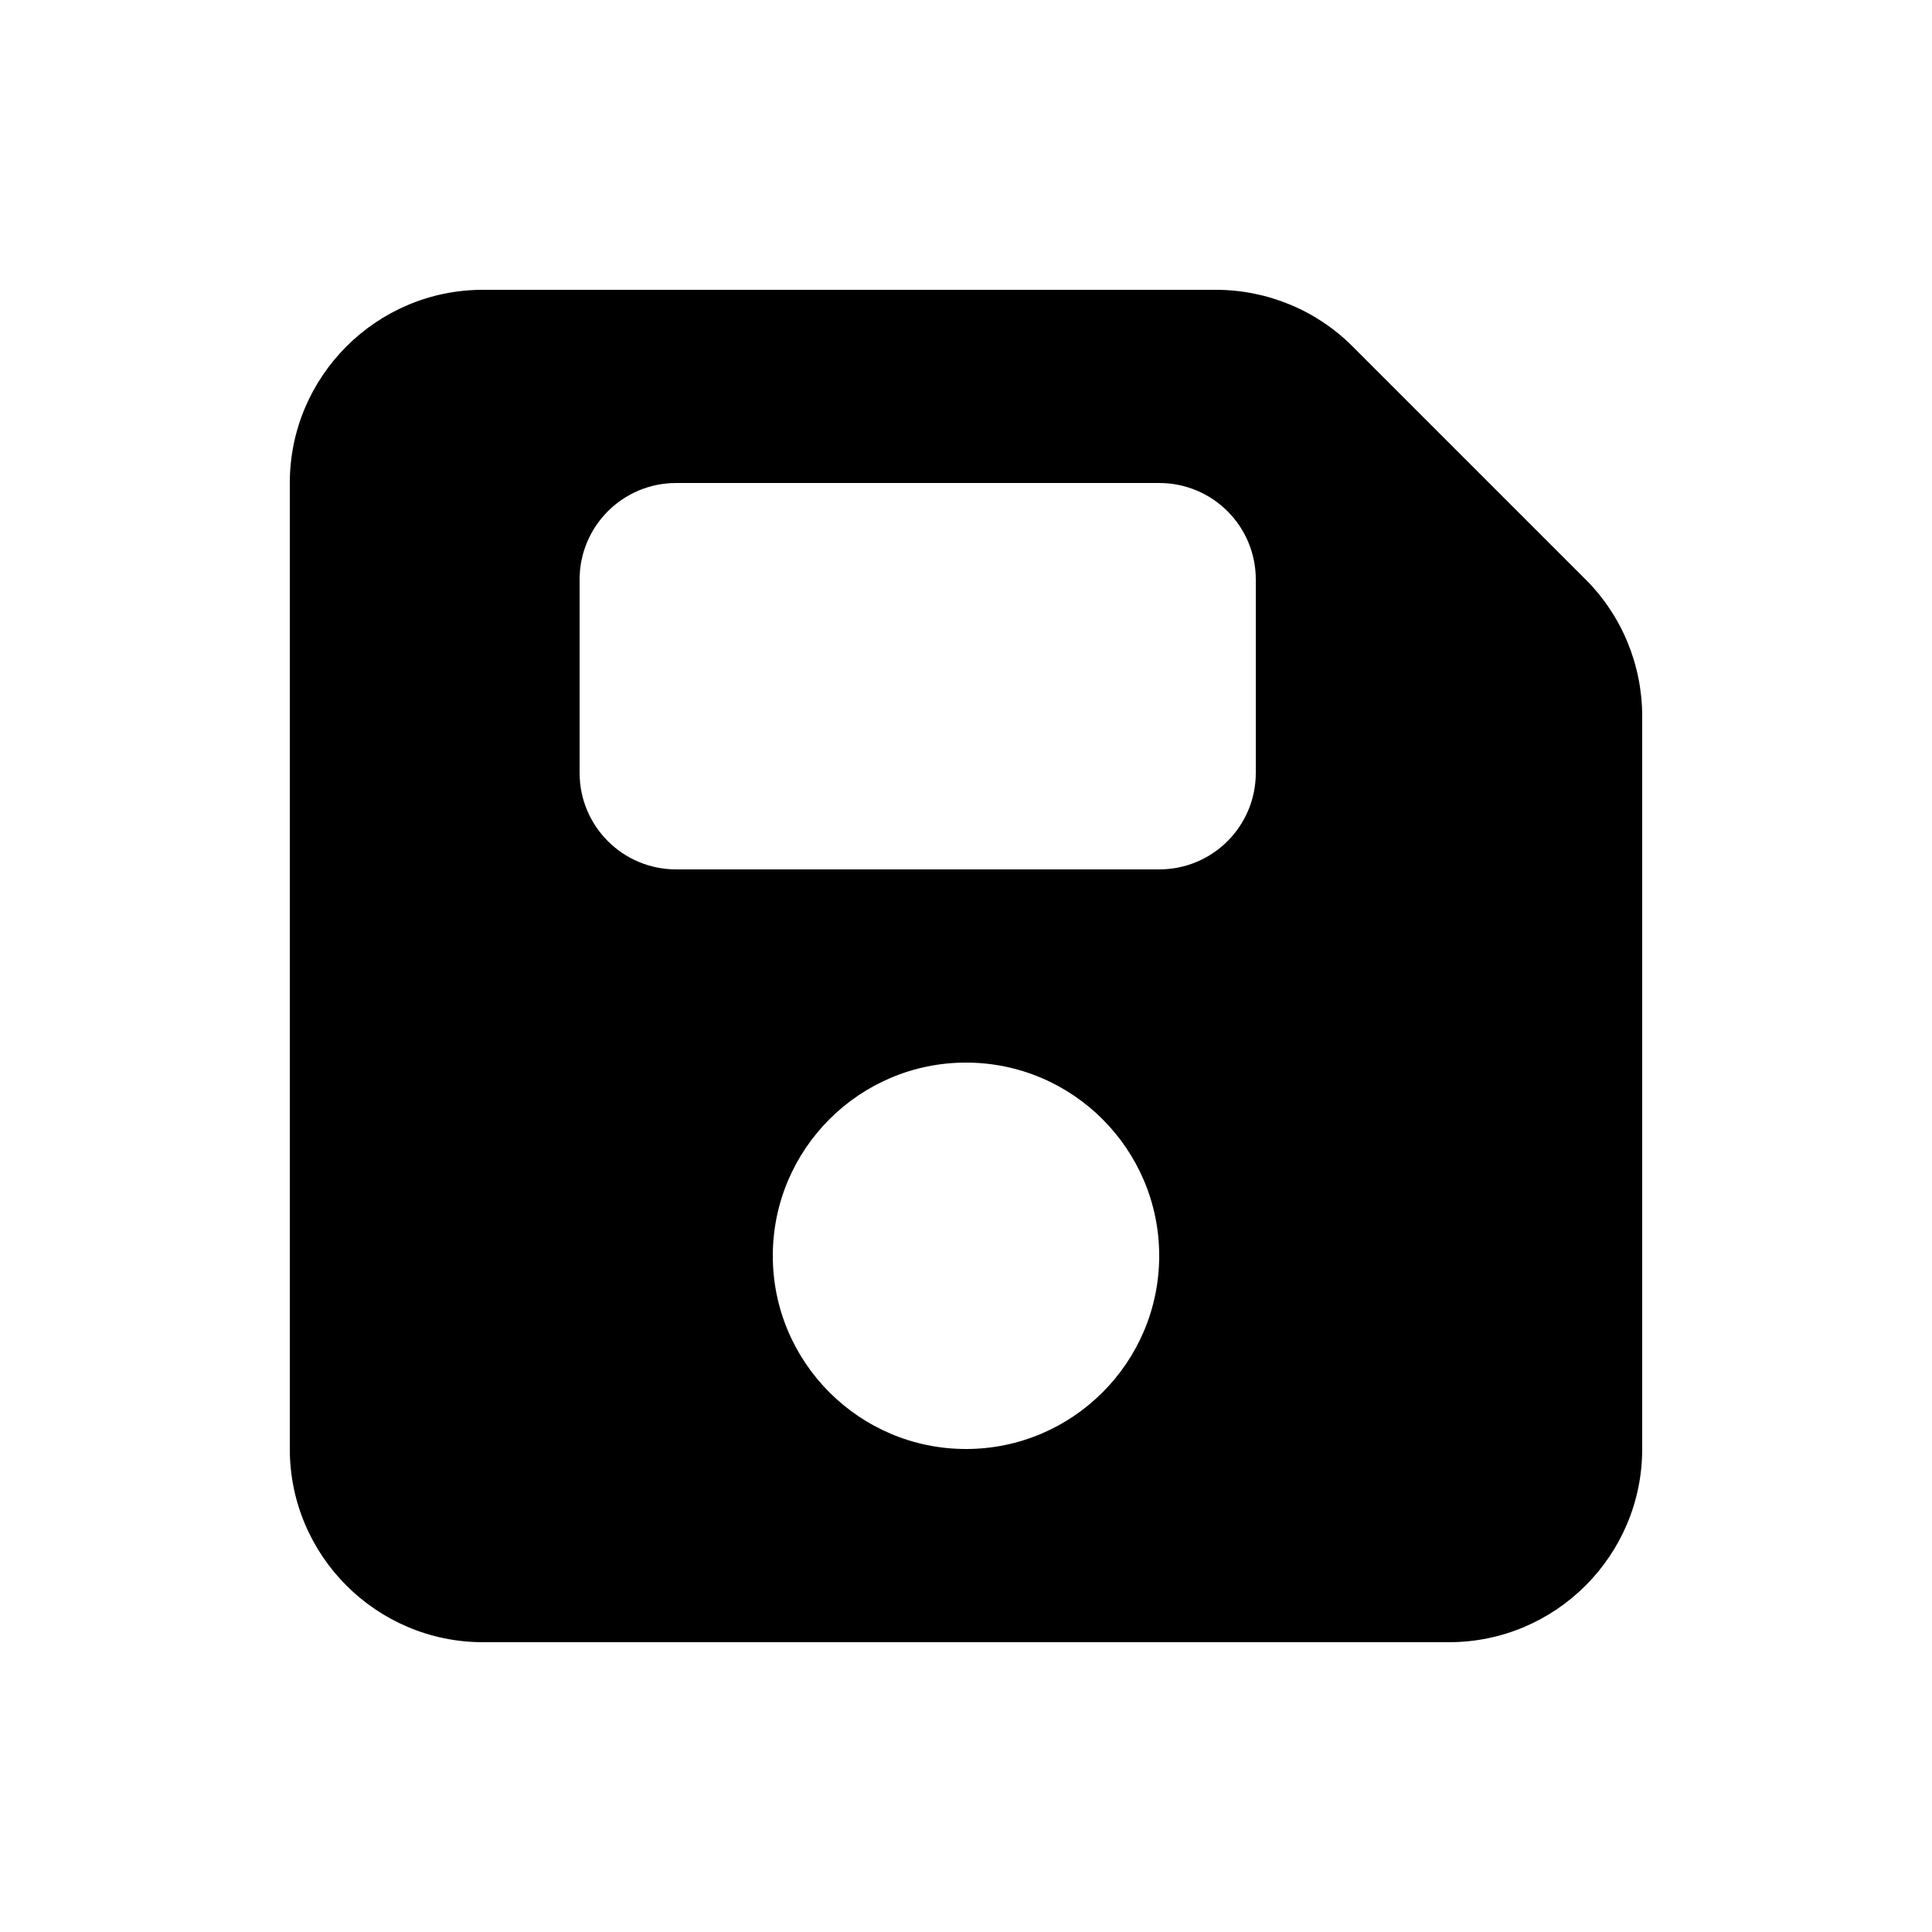
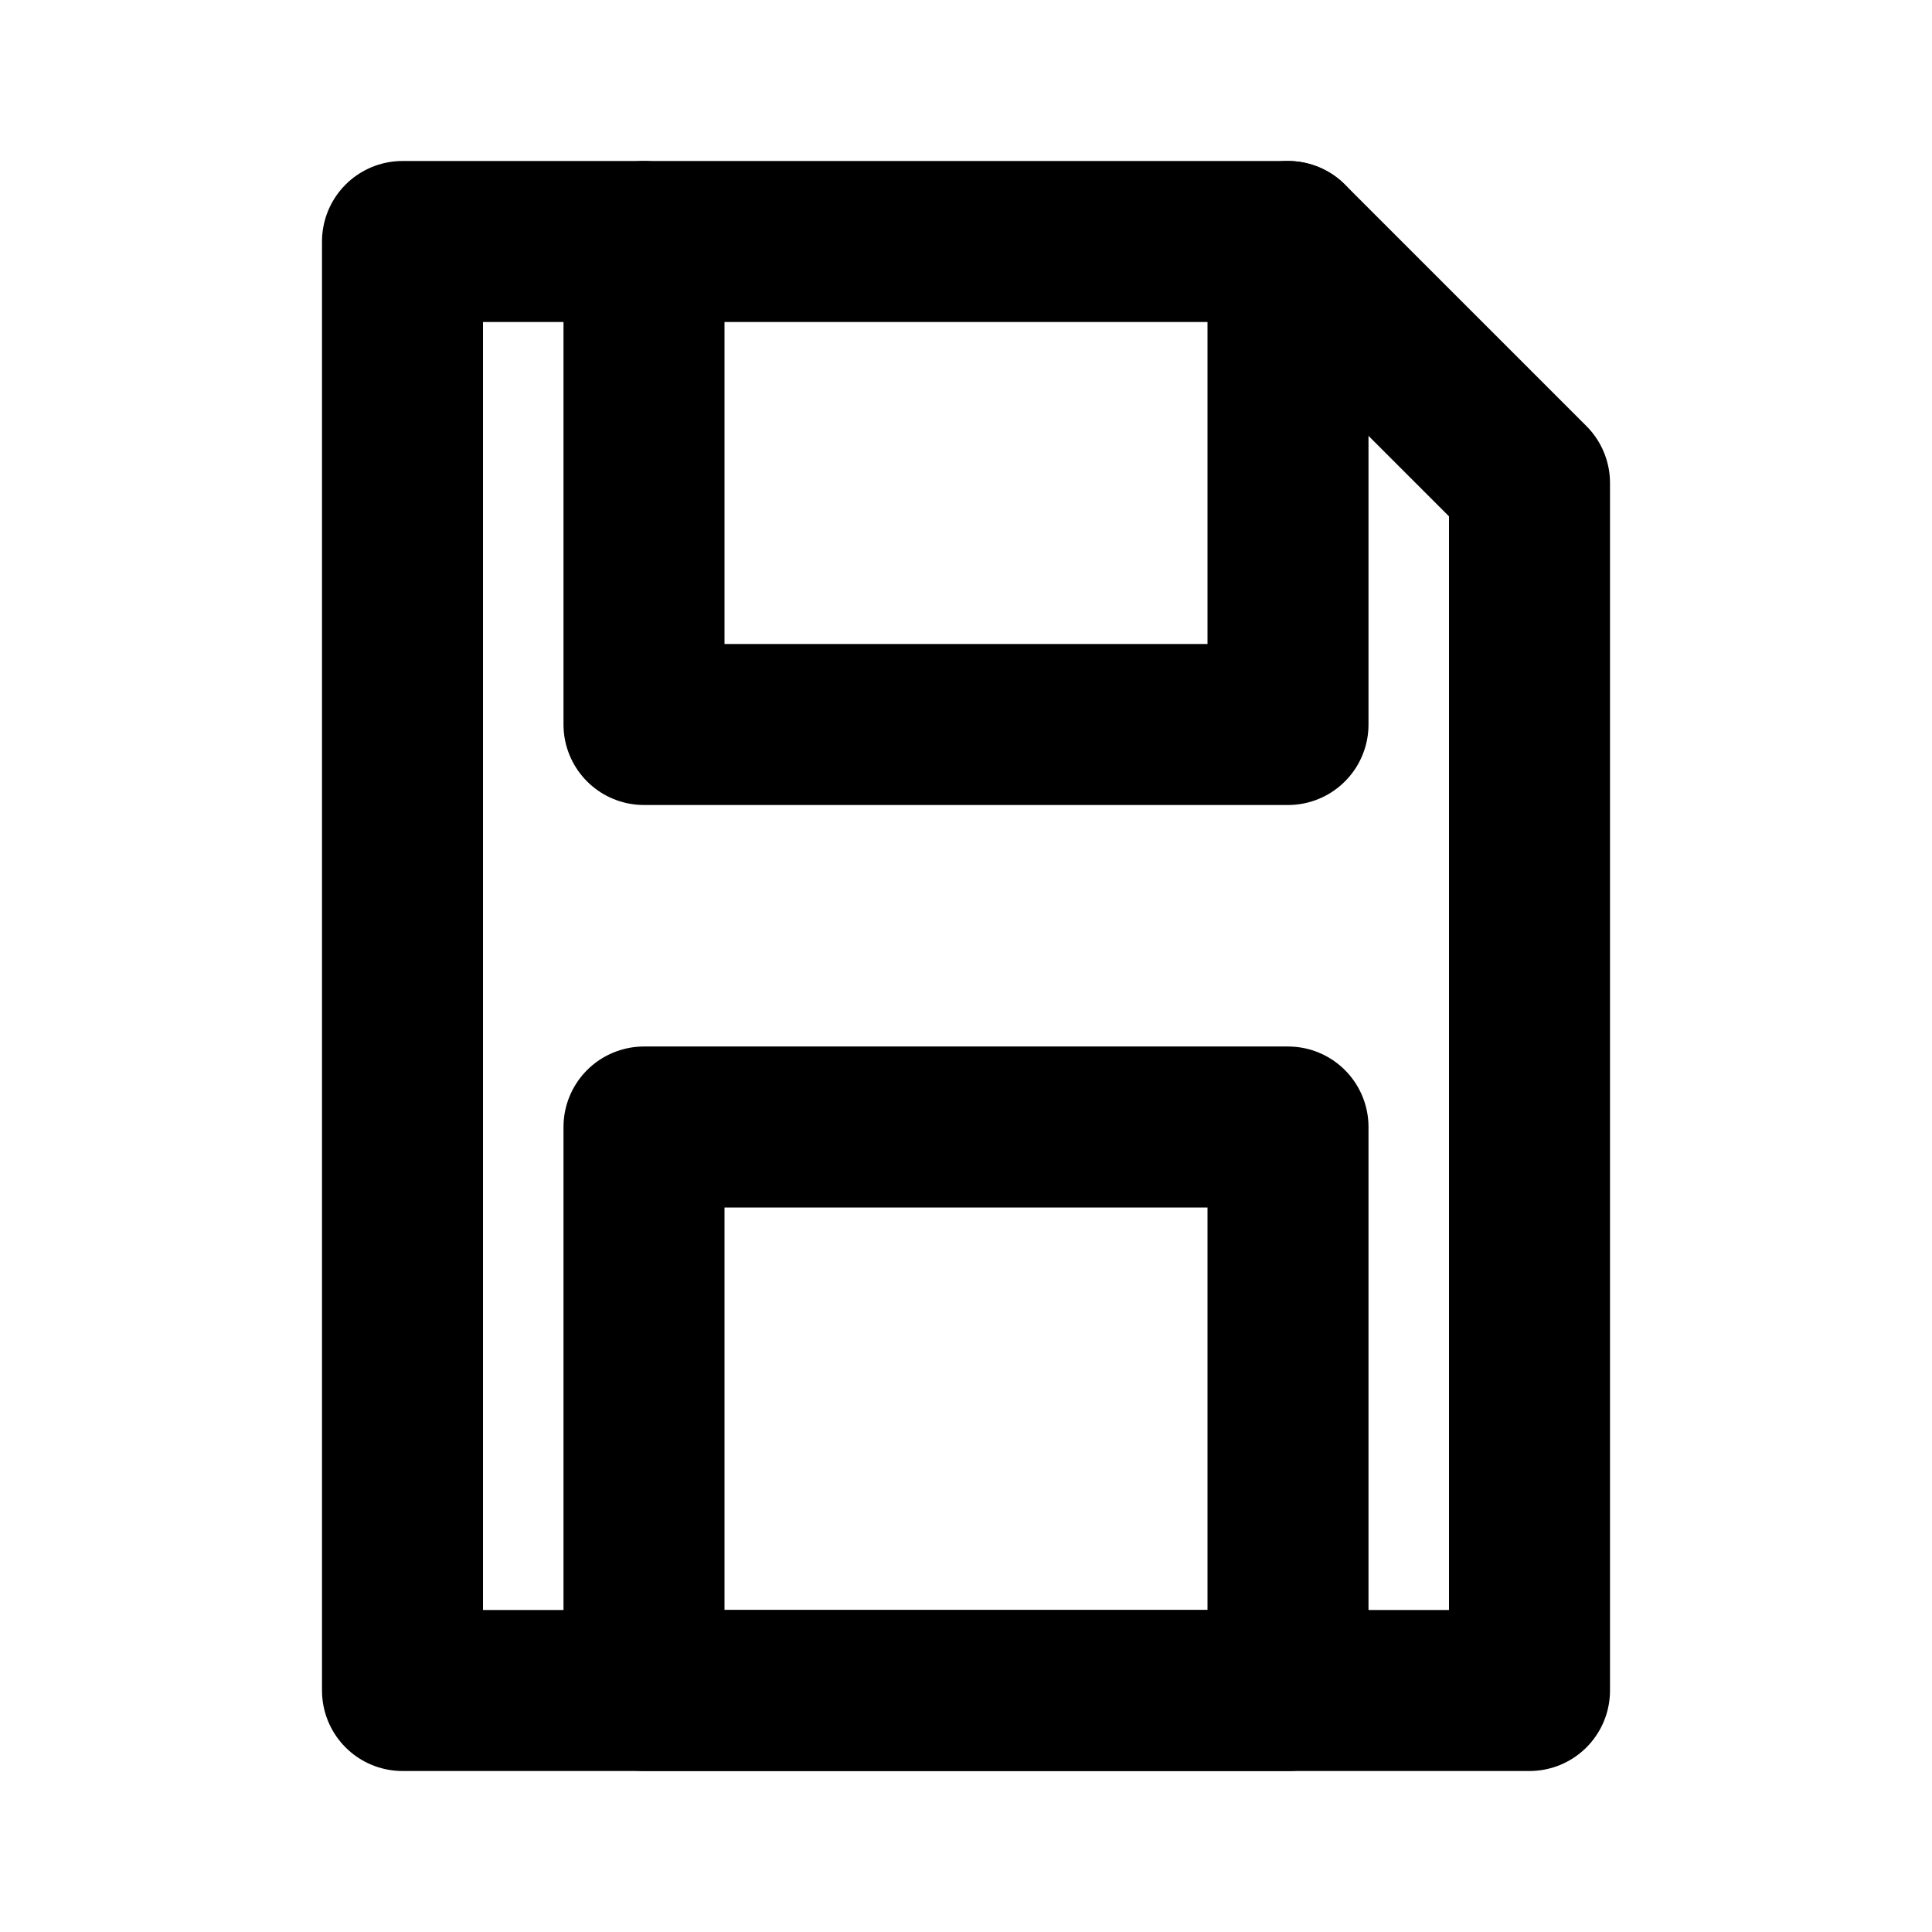
- <svg xmlns="http://www.w3.org/2000/svg" viewBox="0 0 640 640">
-   <path d="M160 96C124.7 96 96 124.7 96 160L96 480C96 515.3 124.7 544 160 544L480 544C515.3 544 544 515.3 544 480L544 237.3C544 220.3 537.3 204 525.3 192L448 114.7C436 102.7 419.7 96 402.7 96L160 96zM192 192C192 174.3 206.3 160 224 160L384 160C401.7 160 416 174.3 416 192L416 256C416 273.7 401.7 288 384 288L224 288C206.3 288 192 273.7 192 256L192 192zM320 352C355.3 352 384 380.7 384 416C384 451.3 355.3 480 320 480C284.7 480 256 451.3 256 416C256 380.7 284.7 352 320 352z" />
+ <svg xmlns="http://www.w3.org/2000/svg" viewBox="0 0 24 24" fill="none" stroke="currentColor" stroke-width="2" stroke-linecap="round" stroke-linejoin="round">
+   <path d="M5 3h11l3 3v15H5z" />
+   <path d="M8 3v6h8V3" />
+   <path d="M8 14h8v7H8z" />
</svg>
